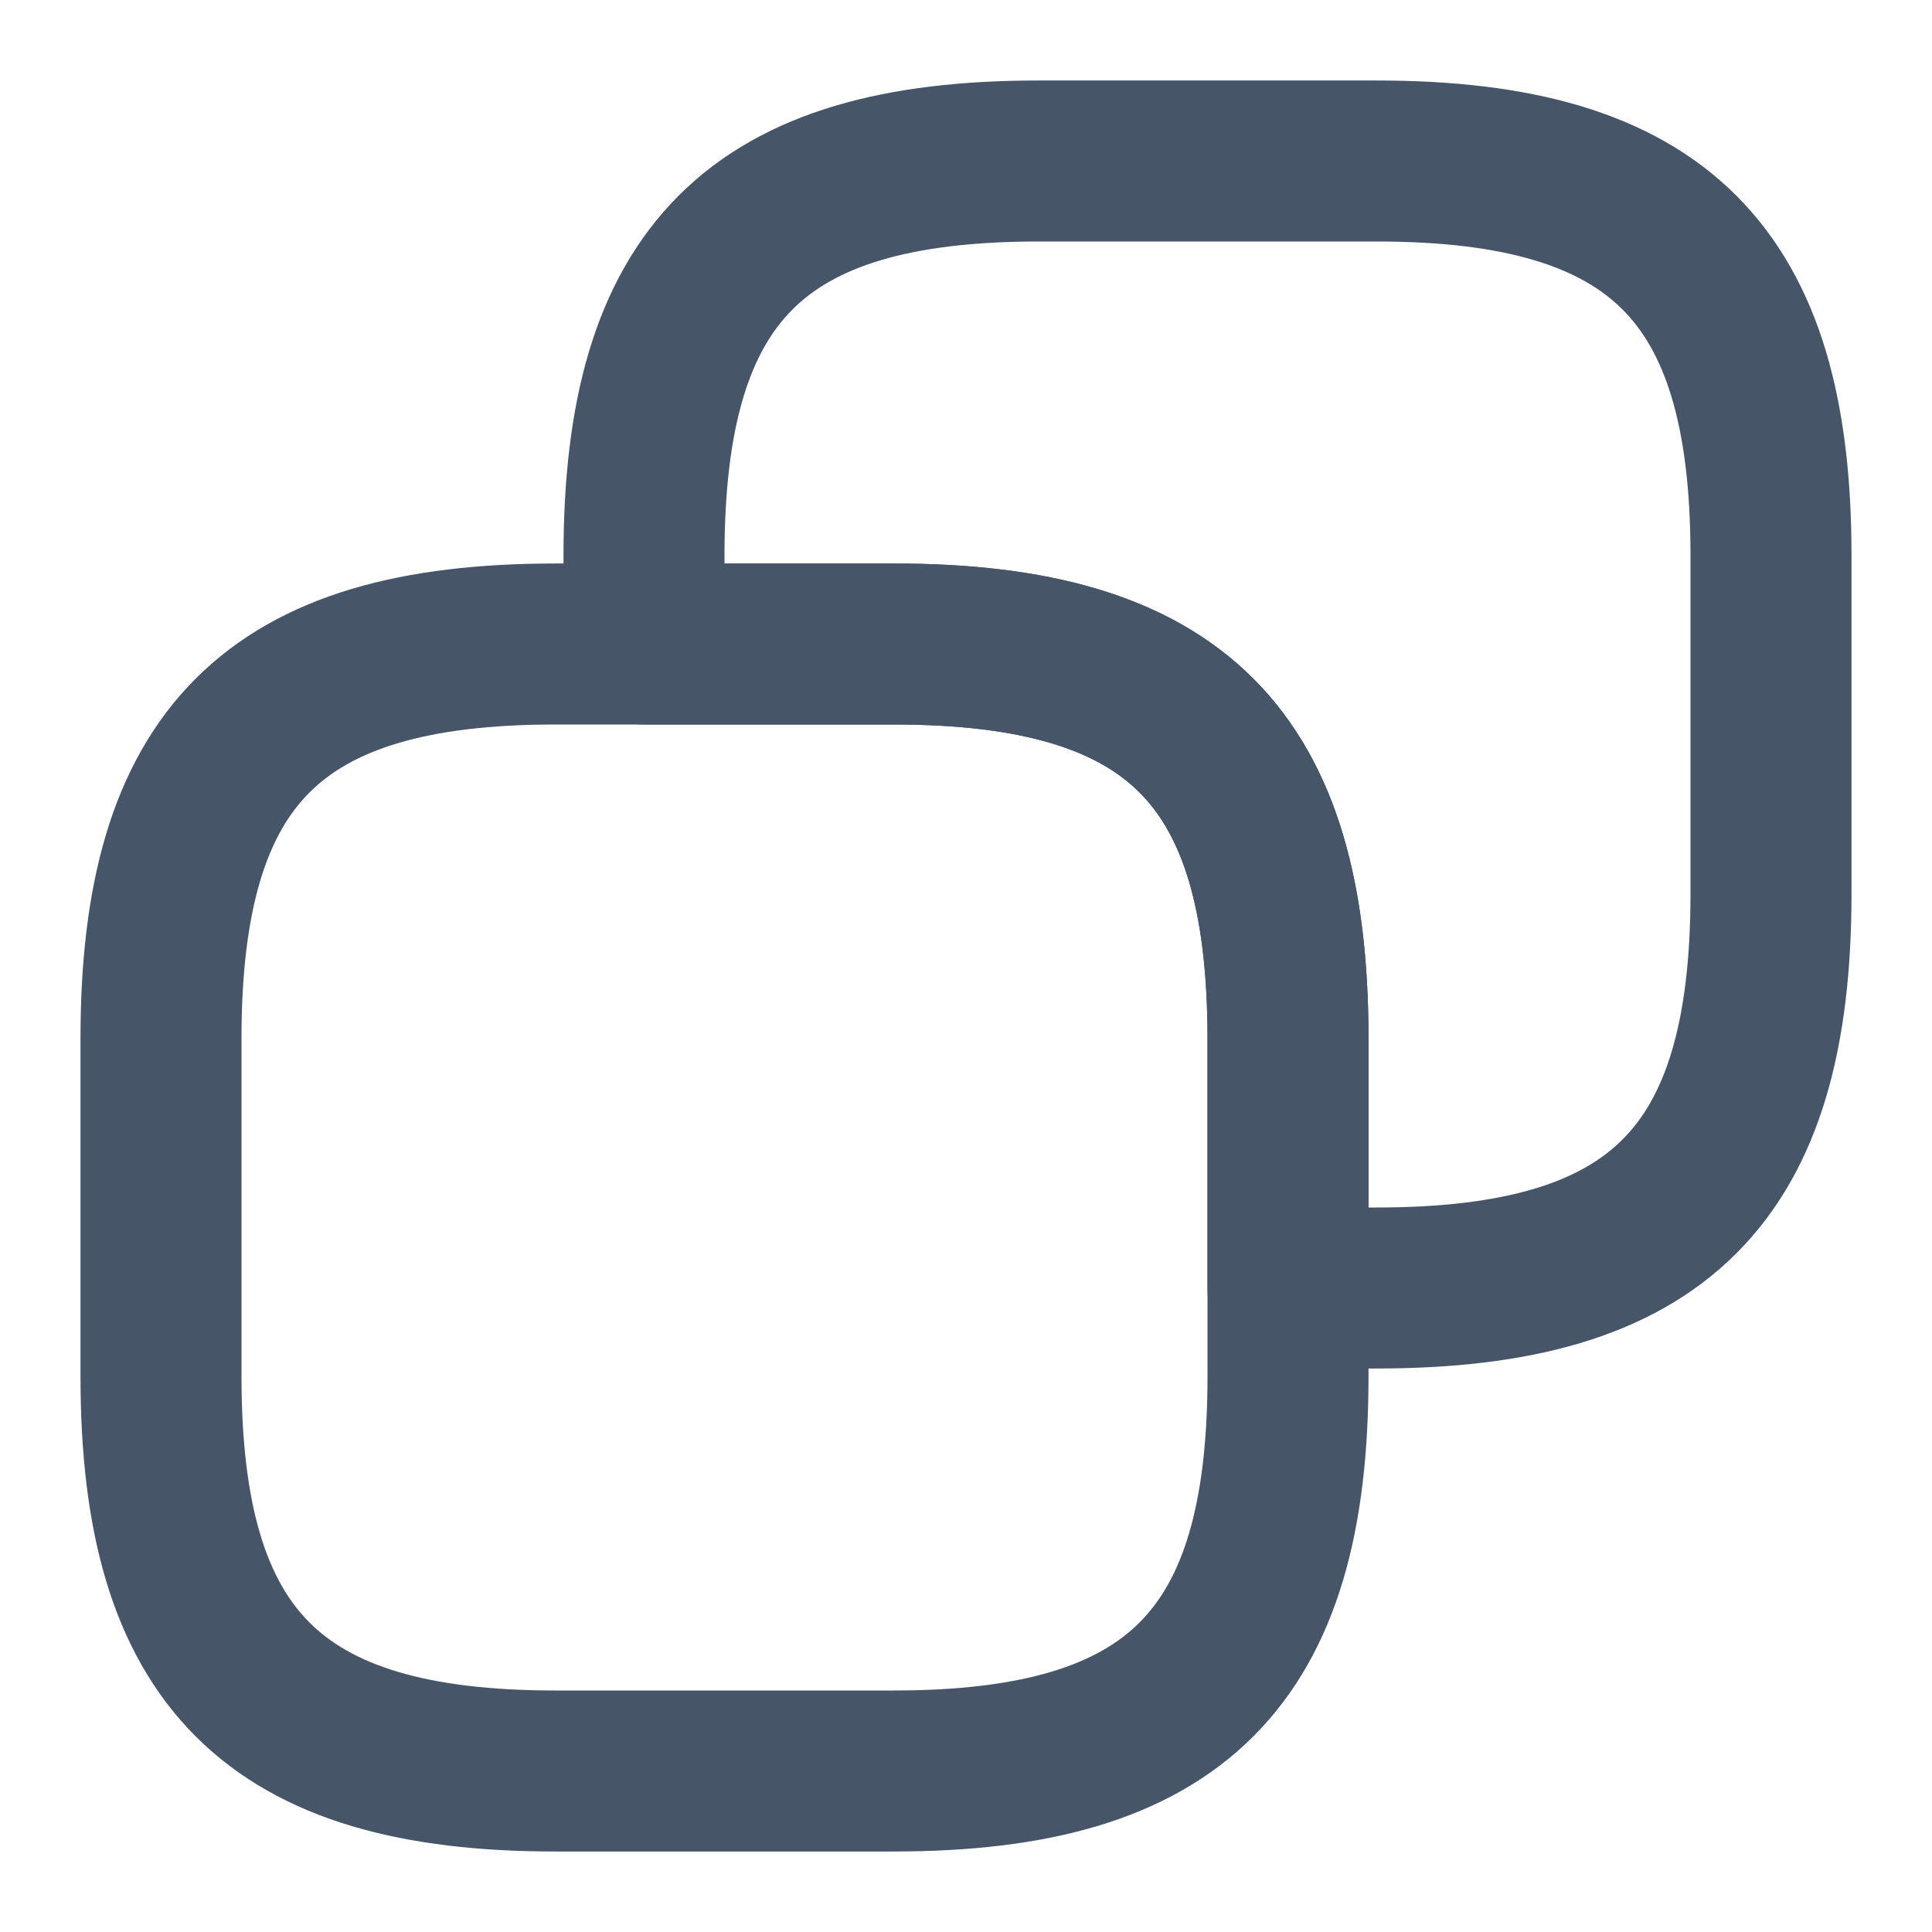
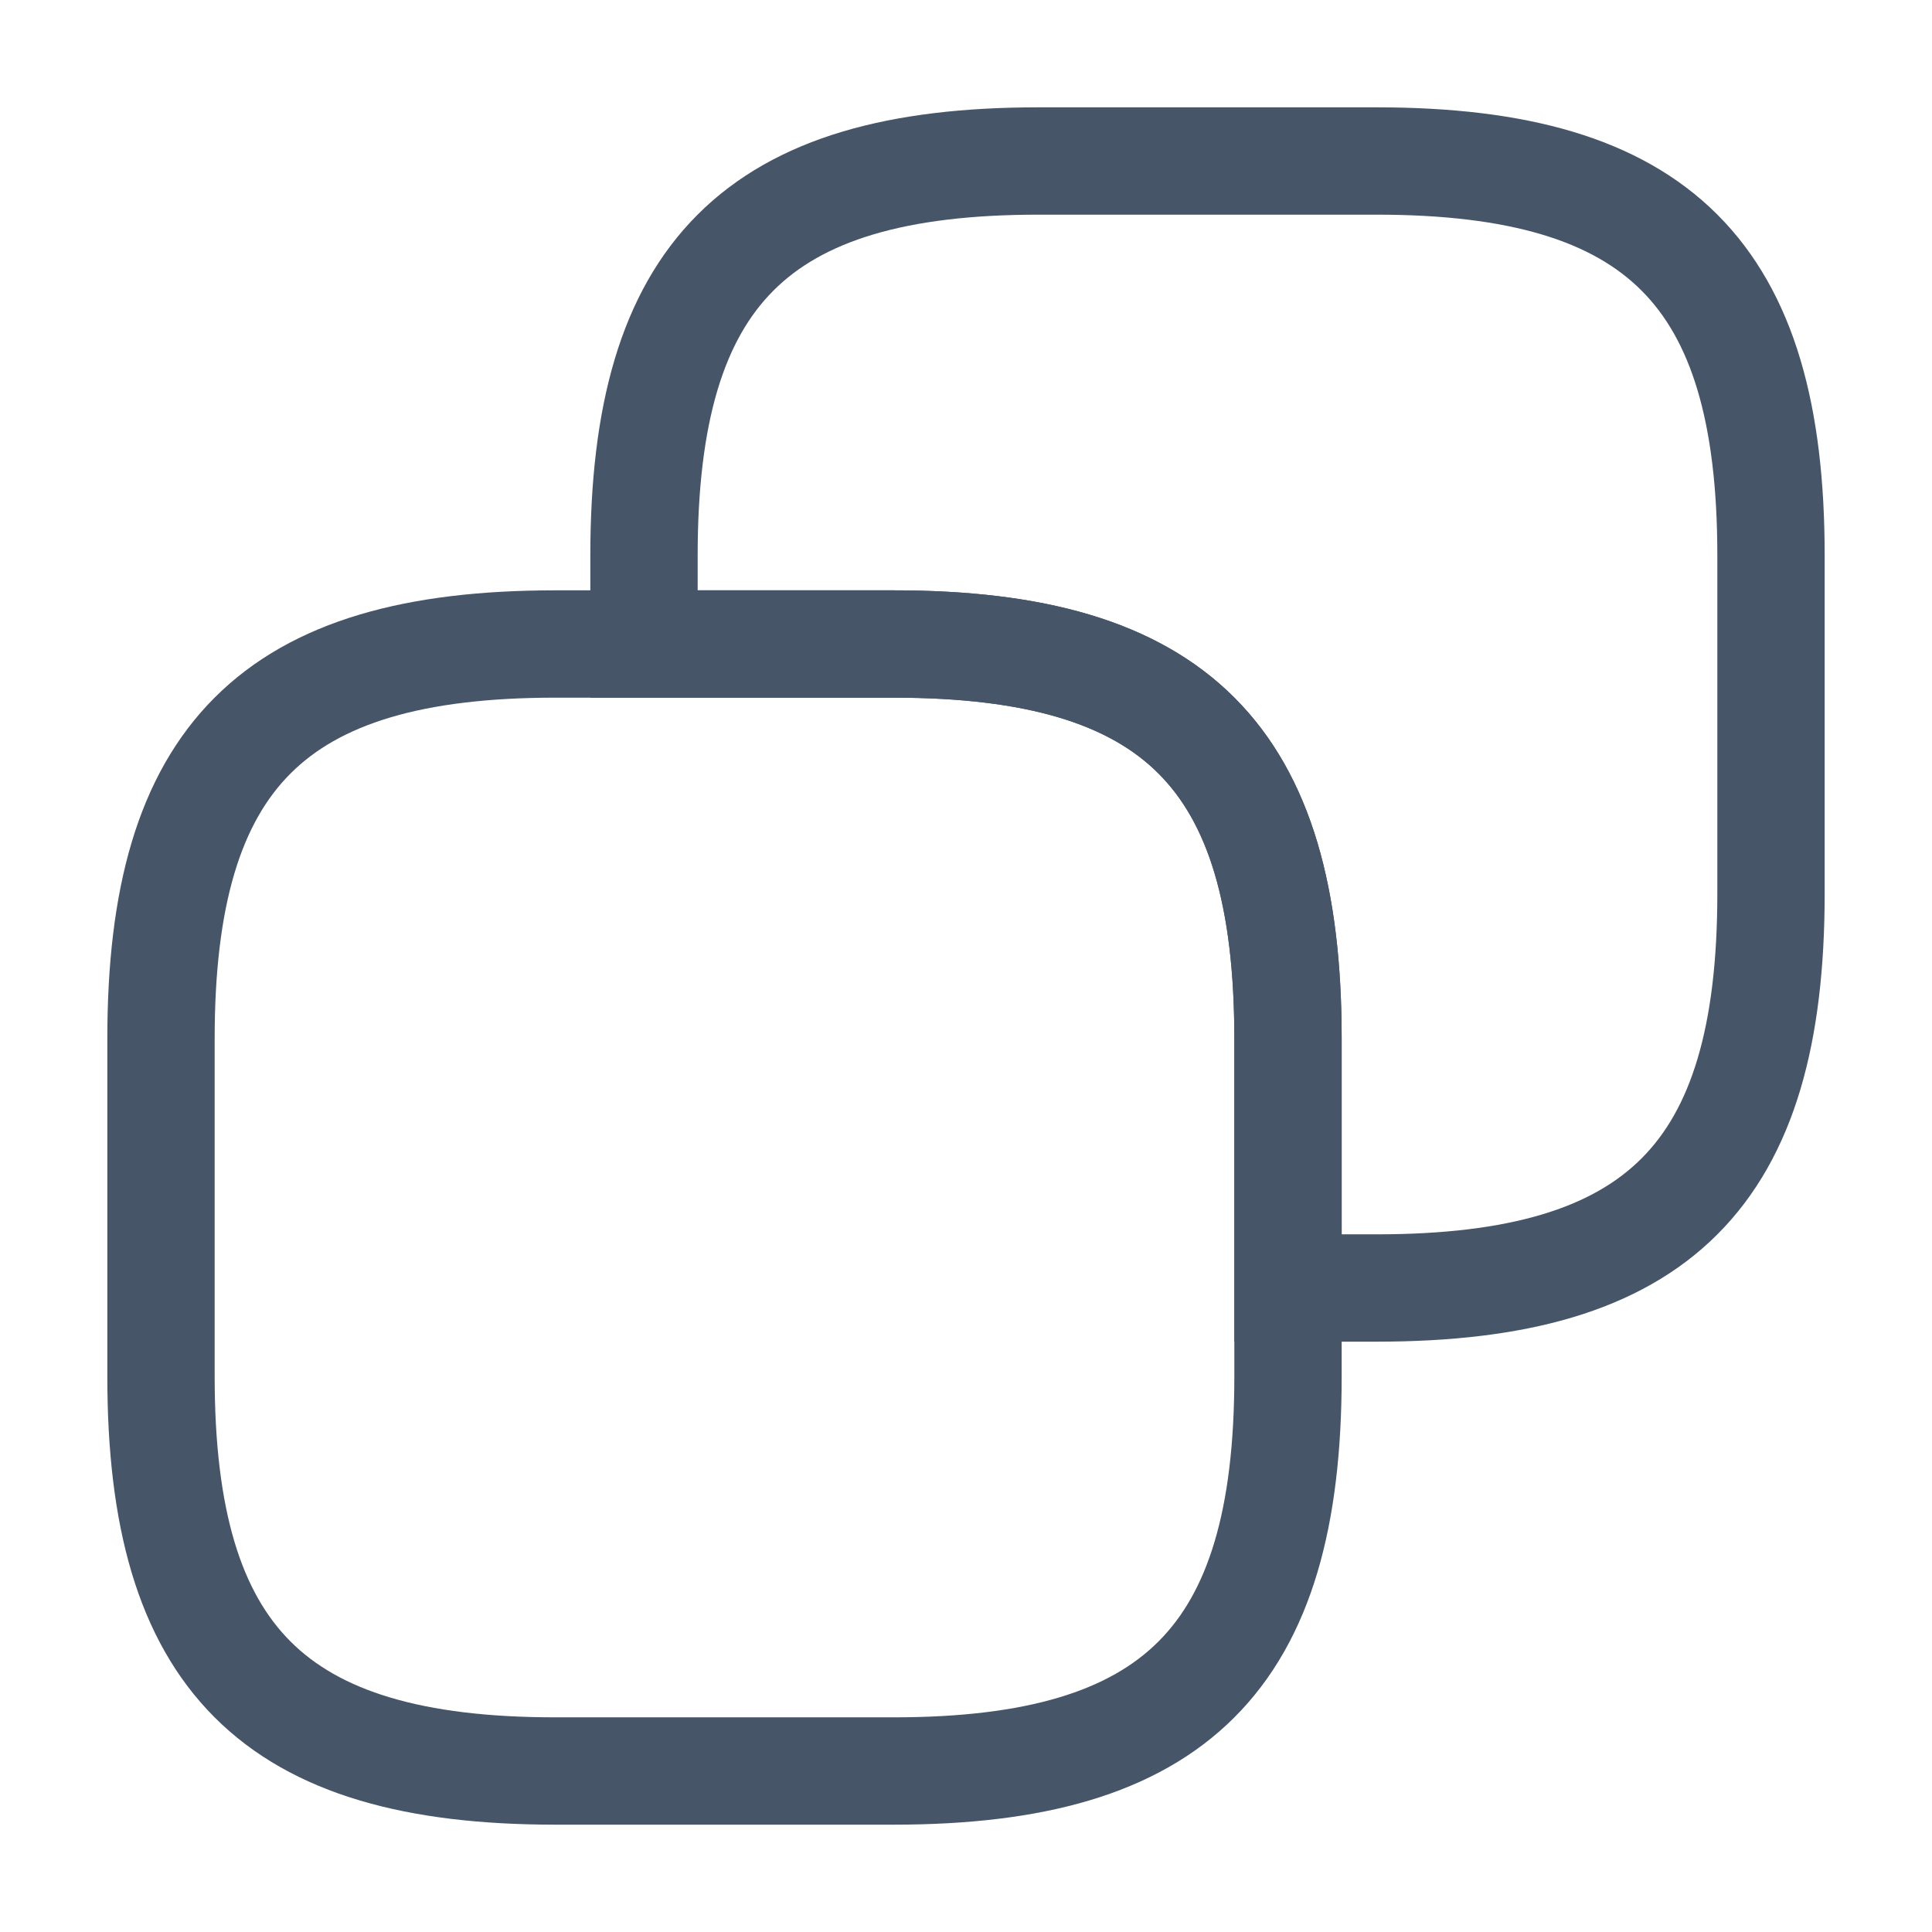
<svg xmlns="http://www.w3.org/2000/svg" width="18" height="18" viewBox="0 0 18 18" fill="none">
-   <path d="M12 9.675V12.825C12 15.45 10.95 16.5 8.325 16.5H5.175C2.55 16.5 1.5 15.45 1.5 12.825V9.675C1.5 7.05 2.55 6 5.175 6H8.325C10.95 6 12 7.05 12 9.675Z" stroke="#475569" stroke-width="1.5" stroke-linecap="round" stroke-linejoin="round" />
-   <path d="M16.5 5.175V8.325C16.5 10.95 15.45 12 12.825 12H12V9.675C12 7.05 10.95 6 8.325 6H6V5.175C6 2.55 7.05 1.5 9.675 1.5H12.825C15.45 1.5 16.5 2.55 16.5 5.175Z" stroke="#475569" stroke-width="1.5" stroke-linecap="round" stroke-linejoin="round" />
+   <path d="M12 9.675V12.825C12 15.45 10.95 16.5 8.325 16.5H5.175C2.55 16.5 1.5 15.45 1.5 12.825V9.675C1.5 7.05 2.55 6 5.175 6H8.325C10.95 6 12 7.05 12 9.675Z" stroke="#475569" strokeWidth="1.5" strokeLinecap="round" strokeLinejoin="round" />
+   <path d="M16.5 5.175V8.325C16.5 10.95 15.45 12 12.825 12H12V9.675C12 7.05 10.95 6 8.325 6H6V5.175C6 2.55 7.05 1.5 9.675 1.5H12.825C15.45 1.5 16.5 2.55 16.5 5.175Z" stroke="#475569" strokeWidth="1.5" strokeLinecap="round" strokeLinejoin="round" />
</svg>
